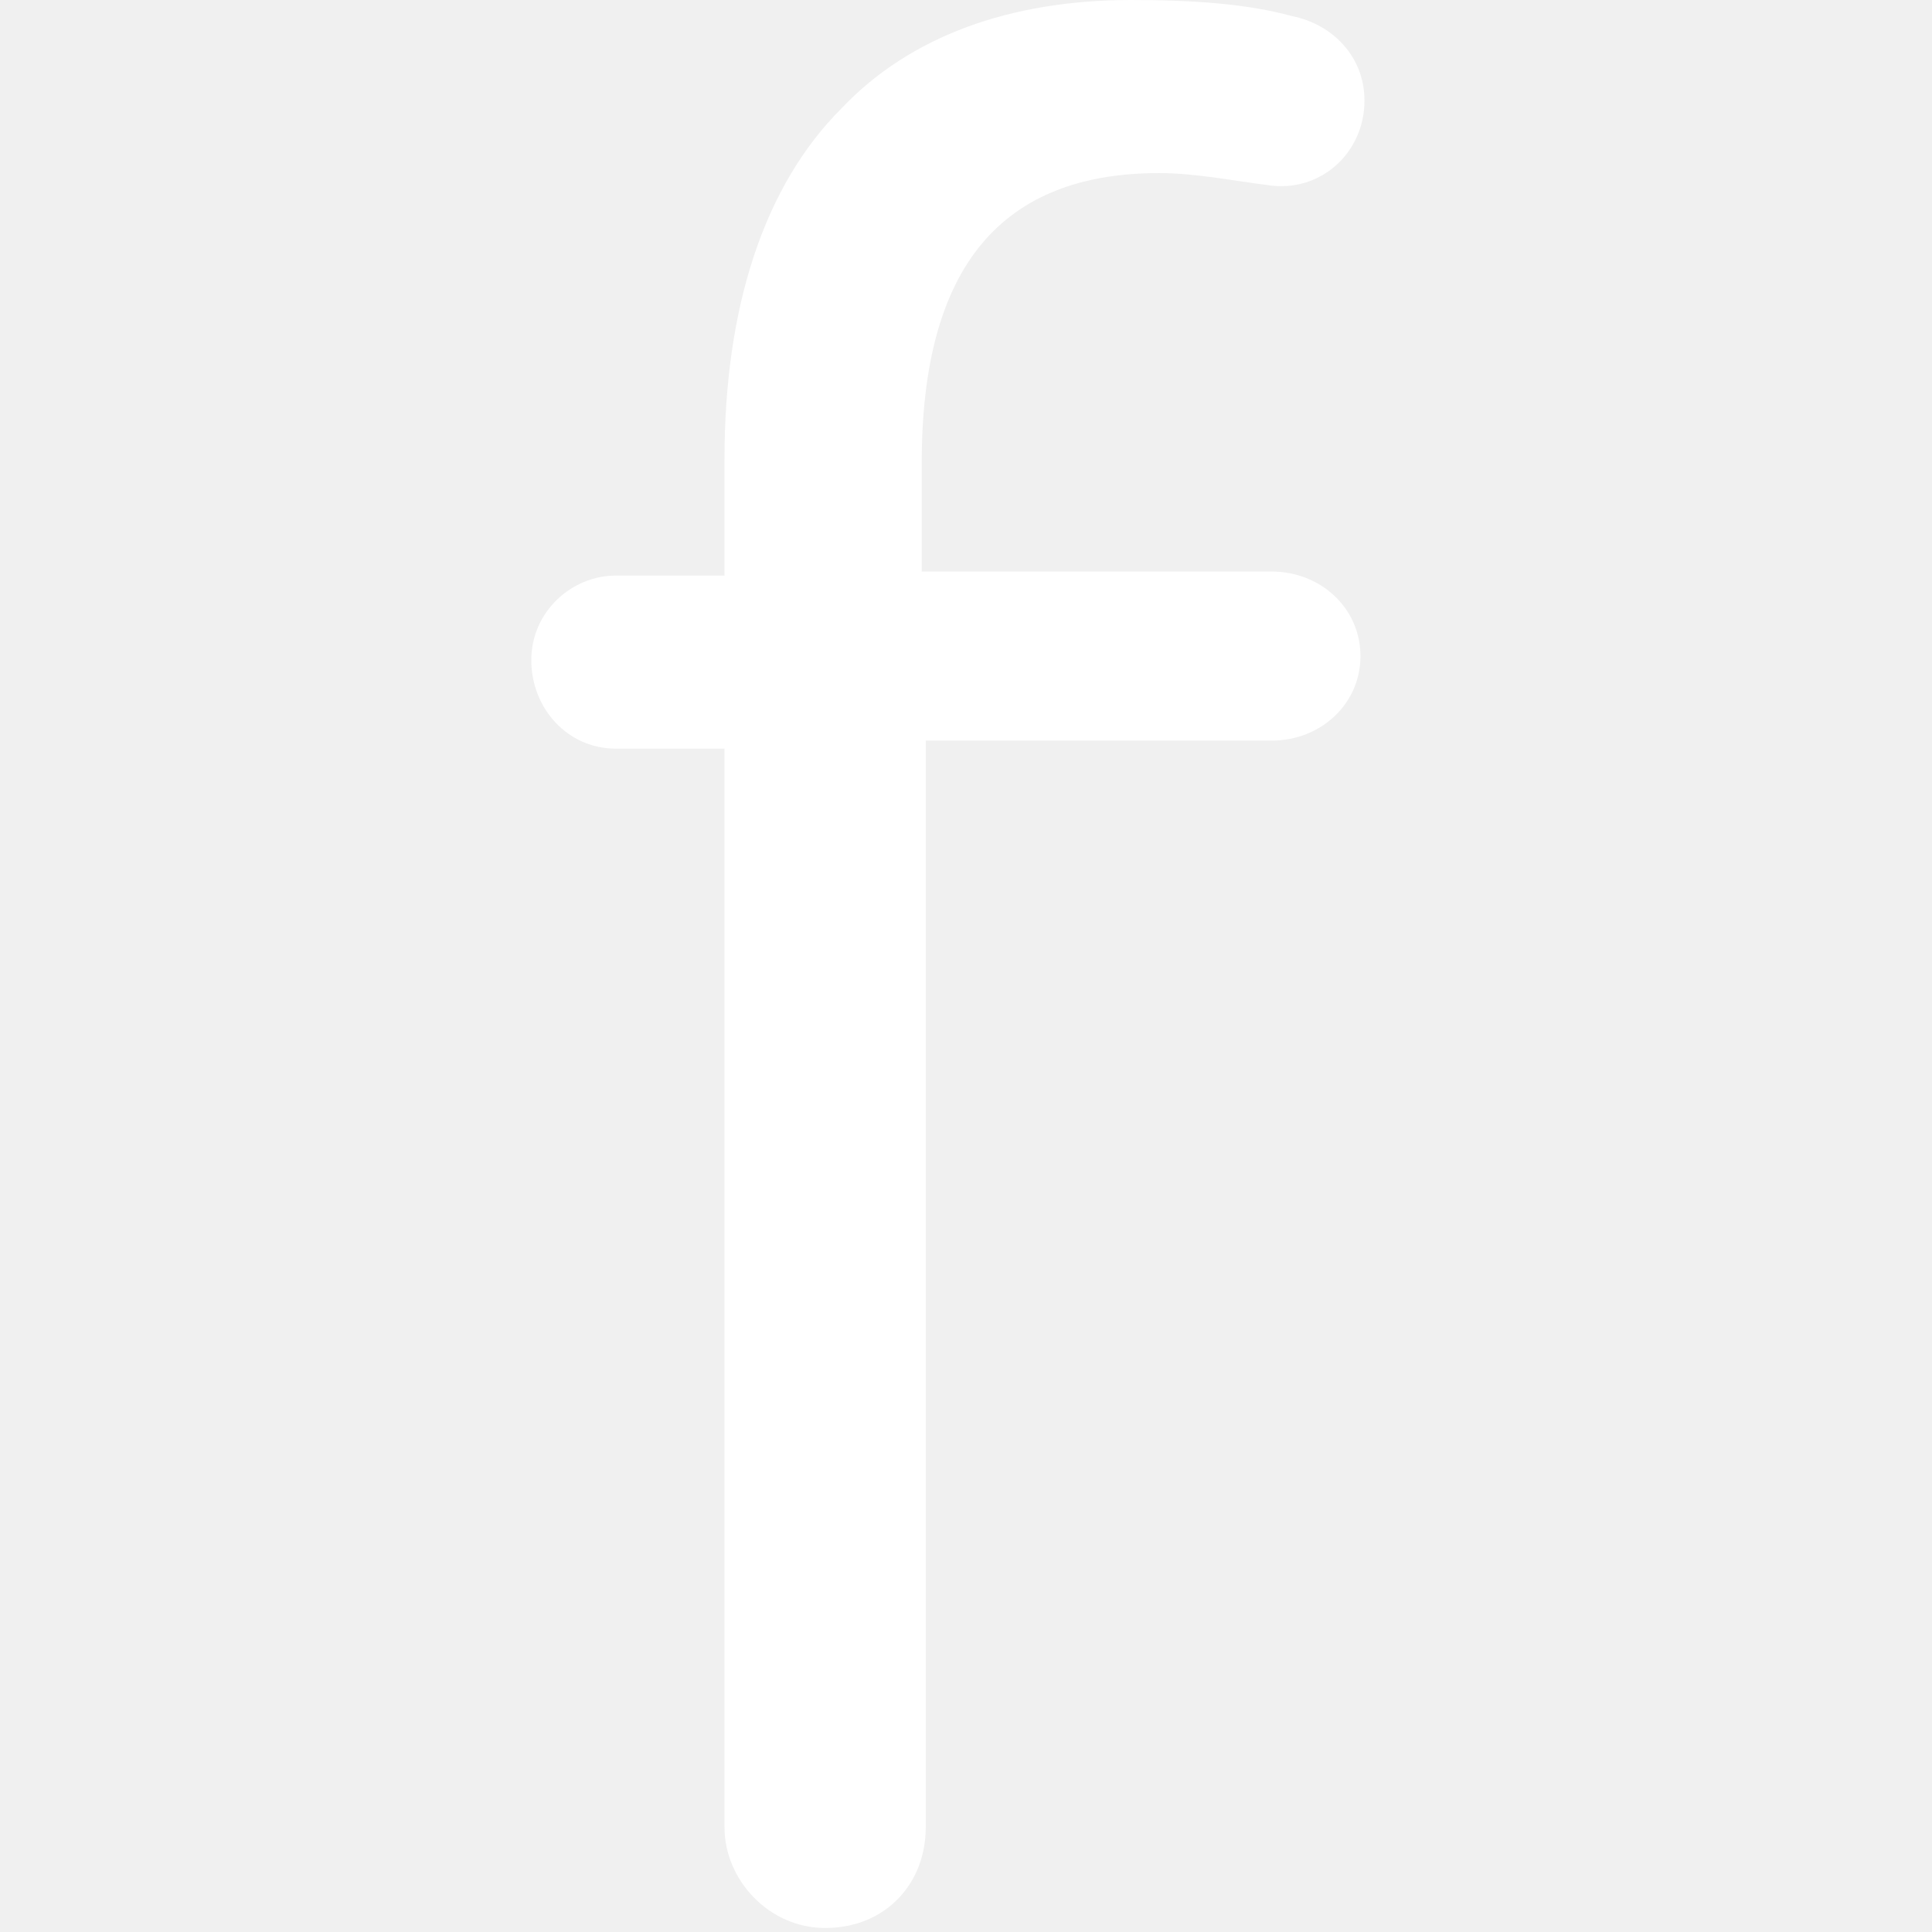
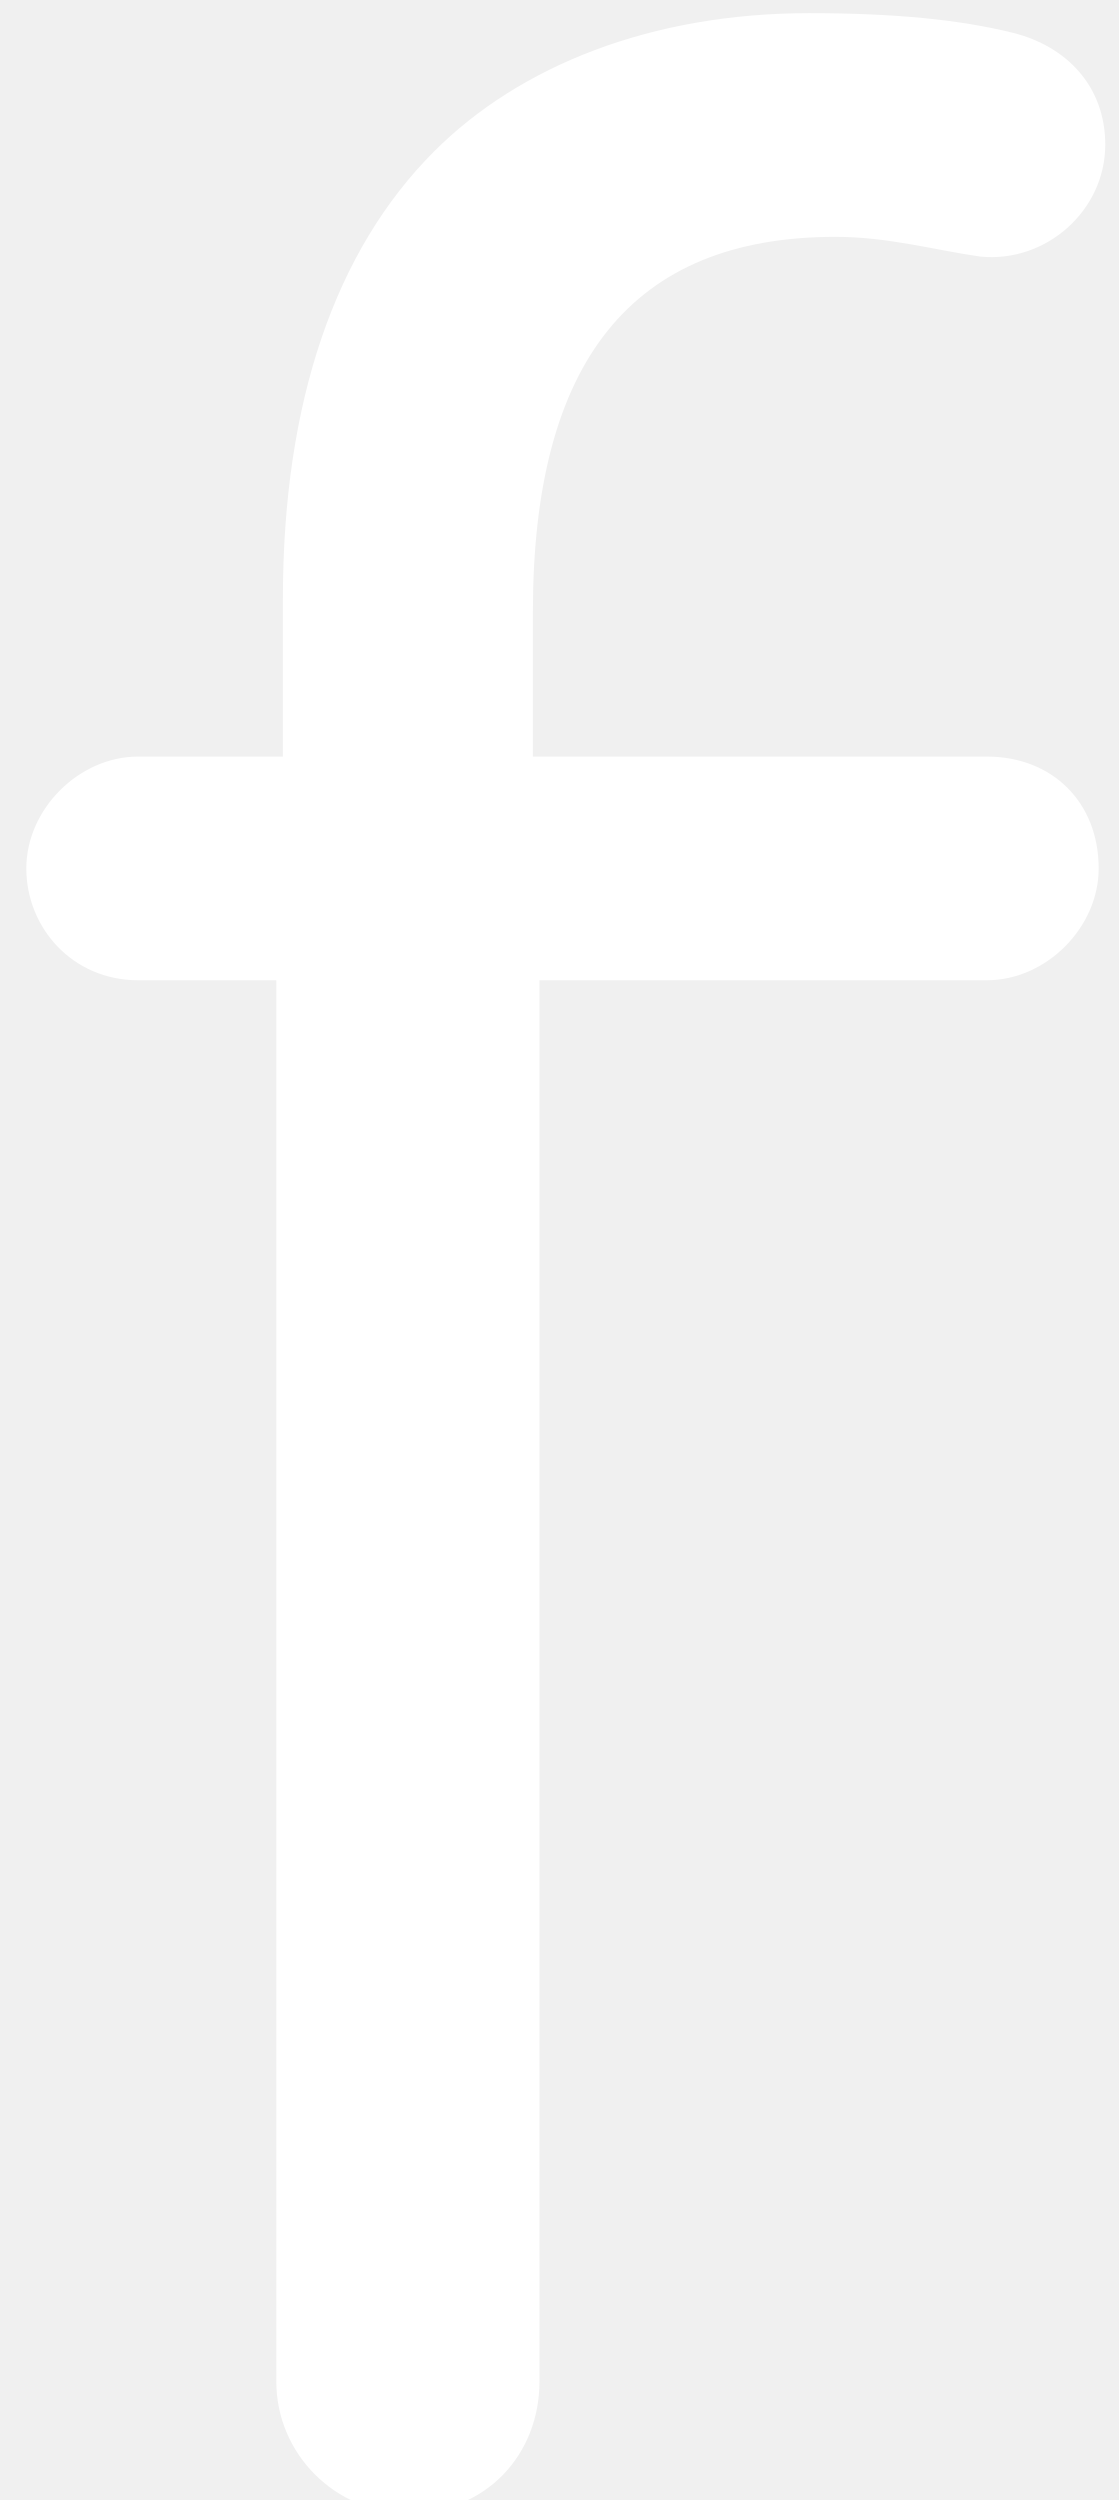
- <svg xmlns="http://www.w3.org/2000/svg" version="1.2" baseProfile="tiny" id="Layer_1" x="0px" y="0px" viewBox="0 0 48 48" xml:space="preserve">
-   <g>
-     <path fill="#FFFFFF" d="M18,18.6h-2.7c-1.2,0-2.1-1-2.1-2.2c0-1.2,1-2.1,2.1-2.1H18v-2.9c0-3.8,1-6.8,2.9-8.7   C22.6,0.9,25.1,0,28.1,0c1.6,0,2.9,0.1,4,0.4c1,0.2,1.8,1,1.8,2.1c0,1.3-1.1,2.3-2.4,2.1c-0.8-0.1-1.8-0.3-2.7-0.3   c-3.9,0-5.9,2.3-5.9,7.2v2.7h8.7c1.2,0,2.2,0.9,2.2,2.1c0,1.2-1,2.1-2.2,2.1H23v27c0,1.4-1,2.5-2.5,2.5c-1.4,0-2.5-1.2-2.5-2.5   V18.6z" />
-   </g>
+ <svg xmlns="http://www.w3.org/2000/svg" version="1.2" baseProfile="tiny" id="Réteg_1" x="0px" y="0px" viewBox="0 0 17 38" xml:space="preserve">
+   <style>
+ 		.naviconsvg{
+ 	fill:#fff;
+ }
+ 	</style>
+   <path class="naviconsvg" d="M4.3,14.9H2.1c-1,0-1.7-0.8-1.7-1.7c0-0.9,0.8-1.7,1.7-1.7h2.2V9.1c0-3,0.8-5.3,2.3-6.8   c1.3-1.3,3.3-2.1,5.7-2.1c1.3,0,2.3,0.1,3.1,0.3c0.8,0.2,1.4,0.8,1.4,1.7c0,1-0.9,1.8-1.9,1.7c-0.7-0.1-1.4-0.3-2.2-0.3   c-3.1,0-4.6,1.9-4.6,5.7v2.2h6.9c1,0,1.7,0.7,1.7,1.7c0,0.9-0.8,1.7-1.7,1.7H8.2v21.3c0,1.1-0.8,2-2,2c-1.1,0-2-0.9-2-2V14.9z" />
</svg>
